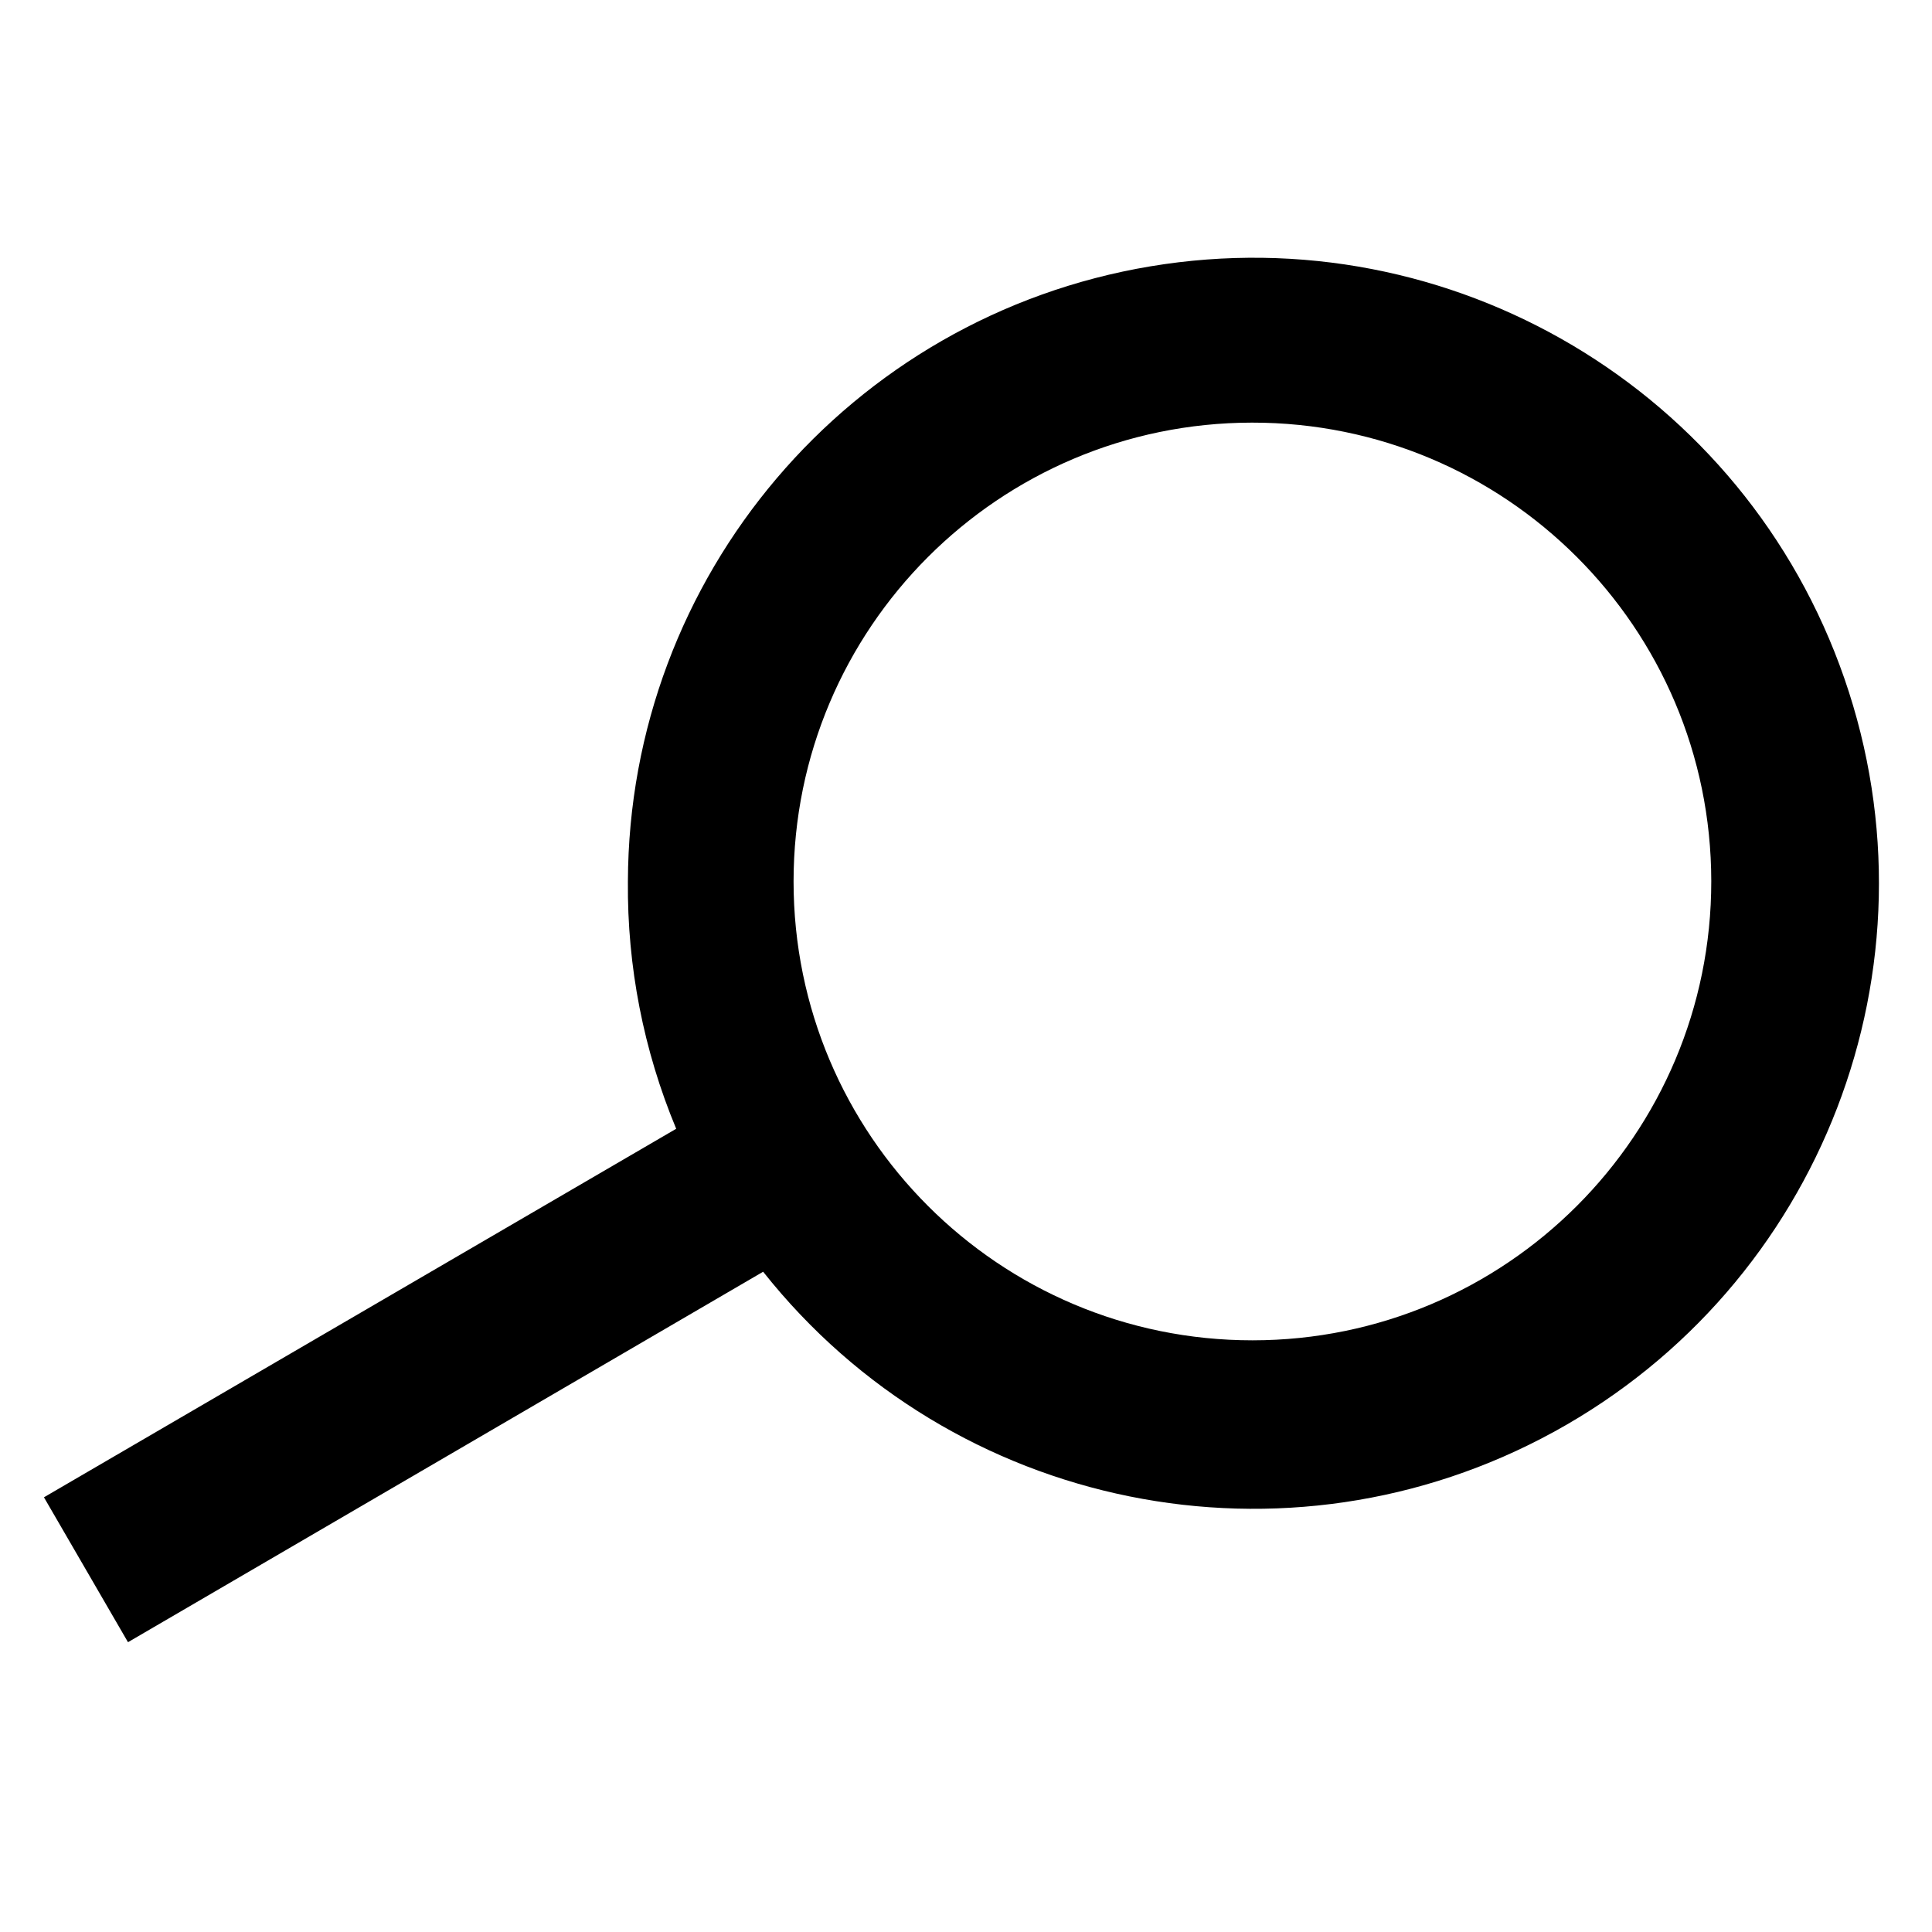
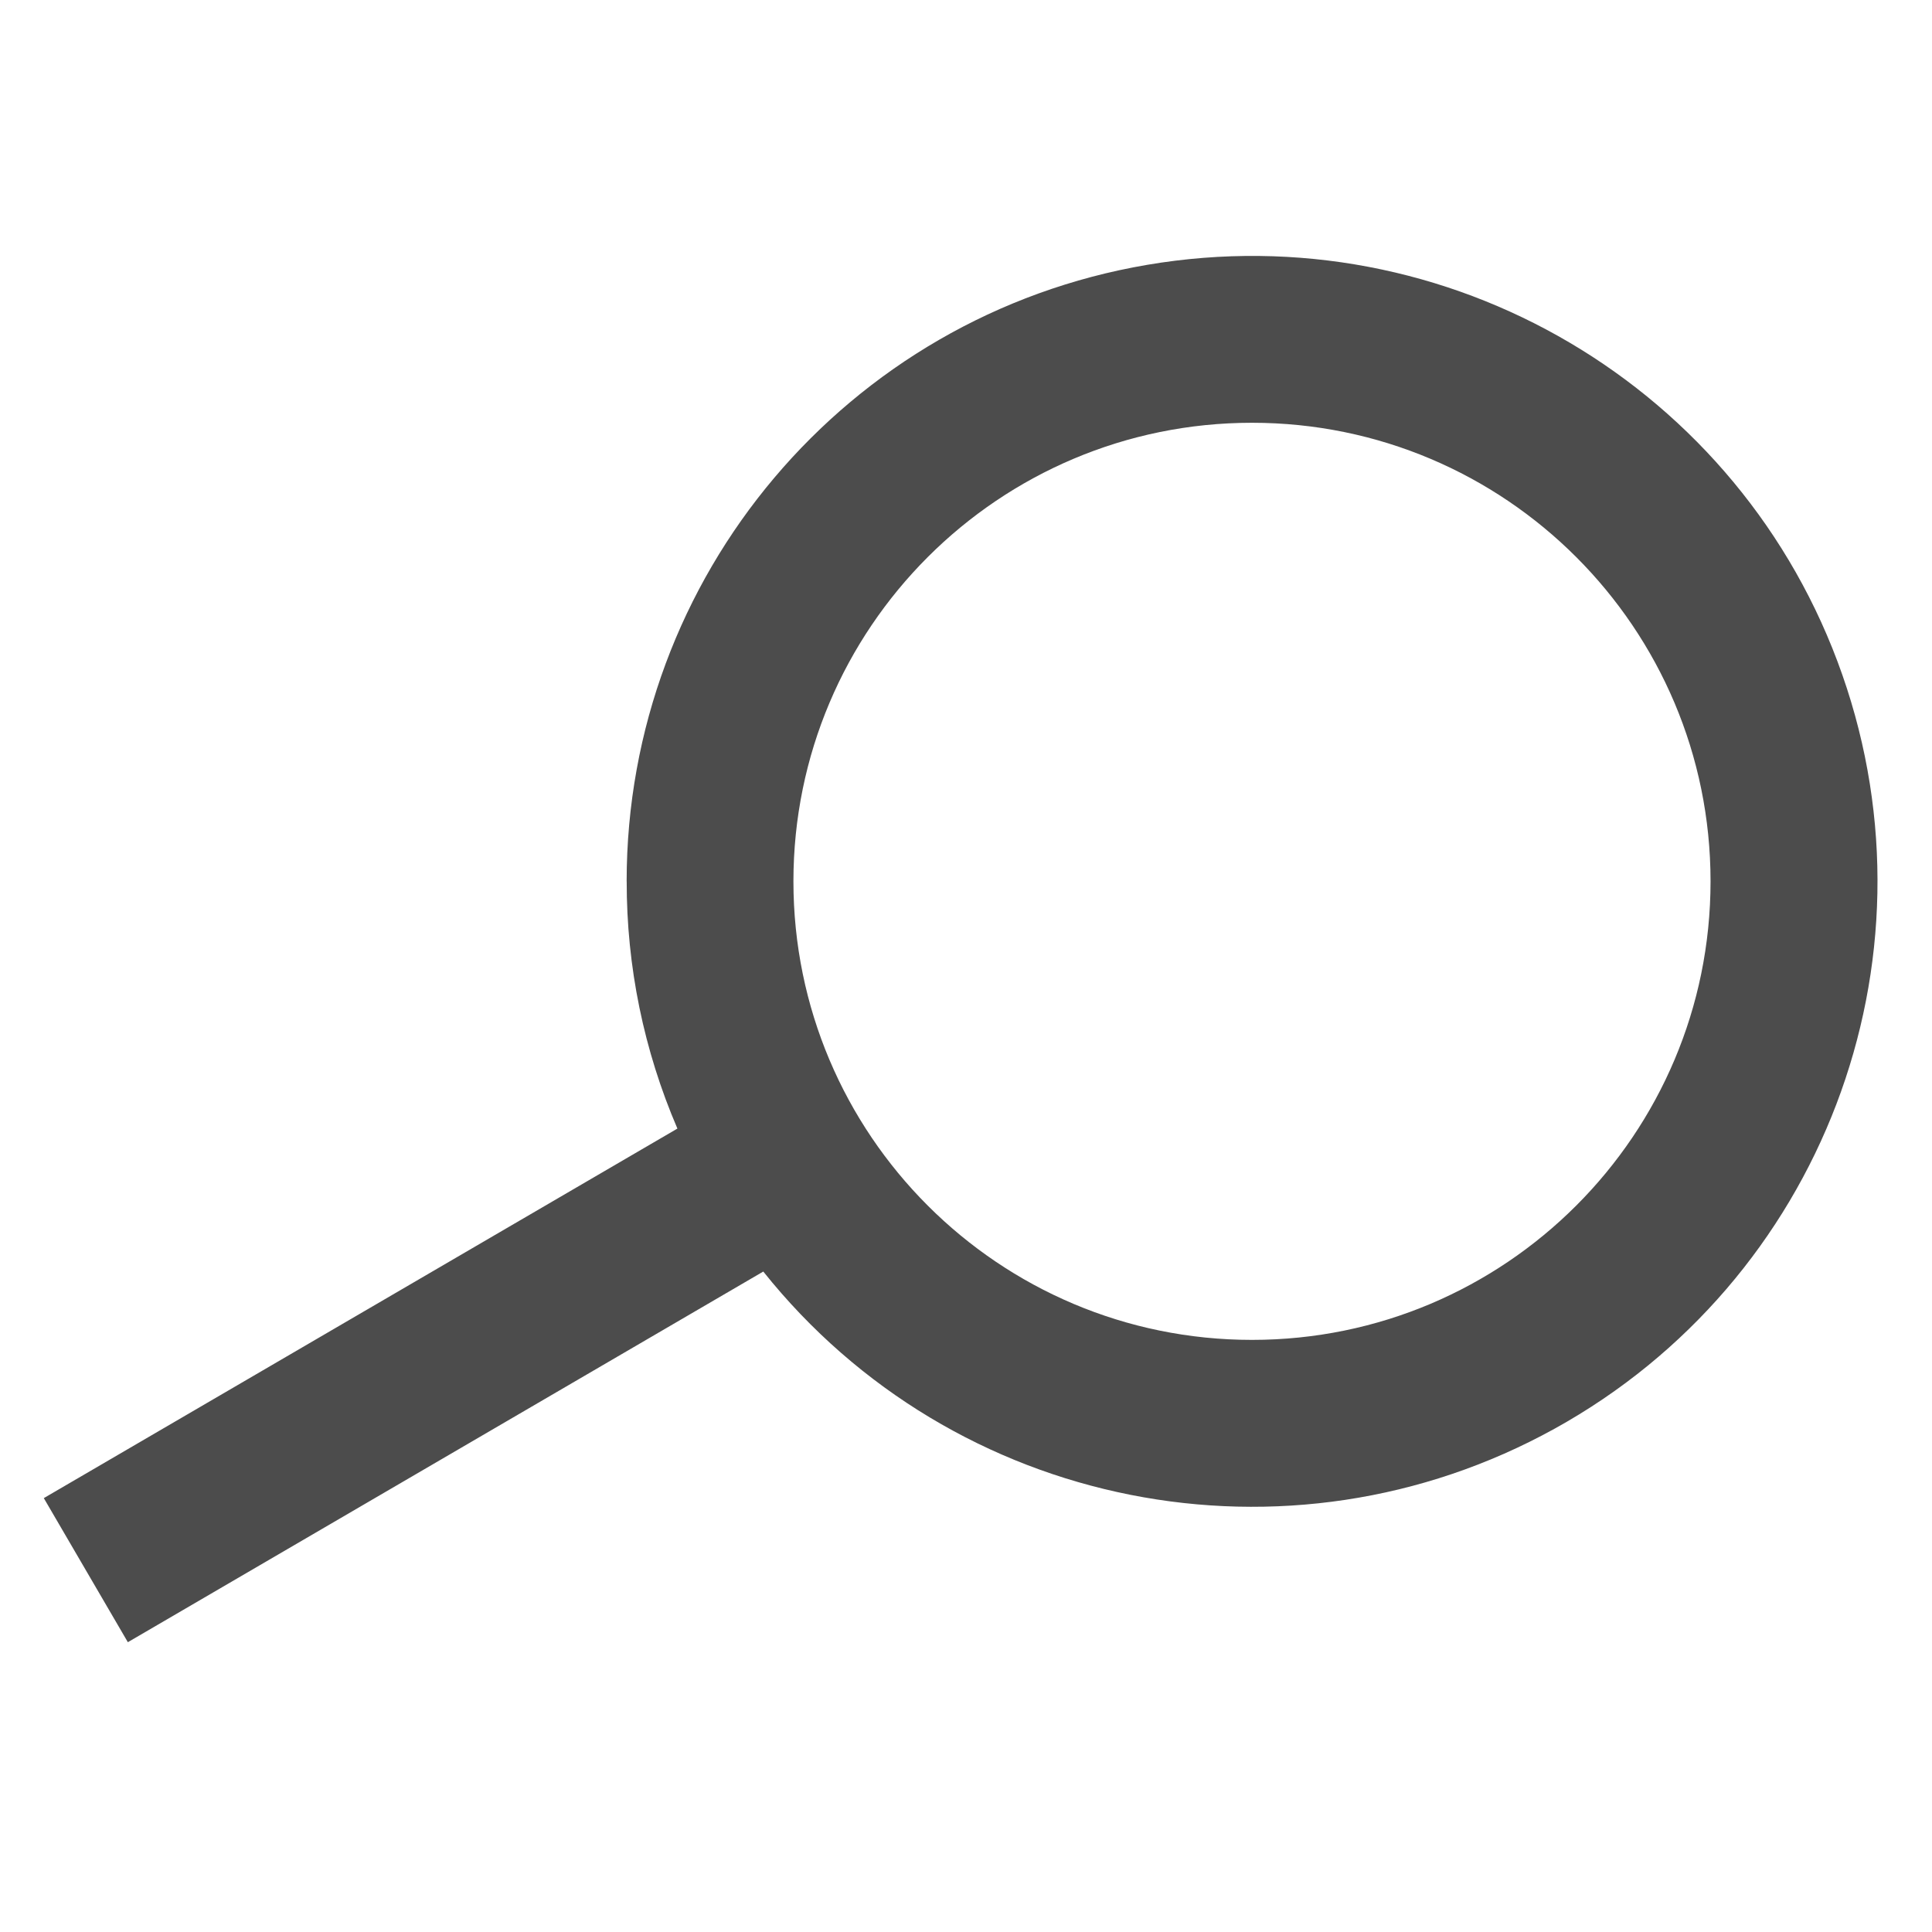
<svg xmlns="http://www.w3.org/2000/svg" id="Layer_1" data-name="Layer 1" viewBox="0 0 40 40">
-   <path class="cls-1" d="M25.92,8.75a9.5,9.5,0,1,1-9.49,9.5,9.5,9.5,0,0,1,9.49-9.5M13,18.25a13,13,0,0,0,1,5.12L.91,31l1.74,3L15.8,26.33A12.95,12.95,0,1,0,13,18.25Z" />
+   <path d="M25.921,8.753a9.494,9.494,0,1,1-9.494,9.494,9.495,9.495,0,0,1,9.494-9.494M12.975,18.247a12.899,12.899,0,0,0,1.05,5.119L.907,31.017,2.647,34l13.156-7.674a12.948,12.948,0,1,0-2.829-8.079Z" opacity="0.7" />
</svg>
